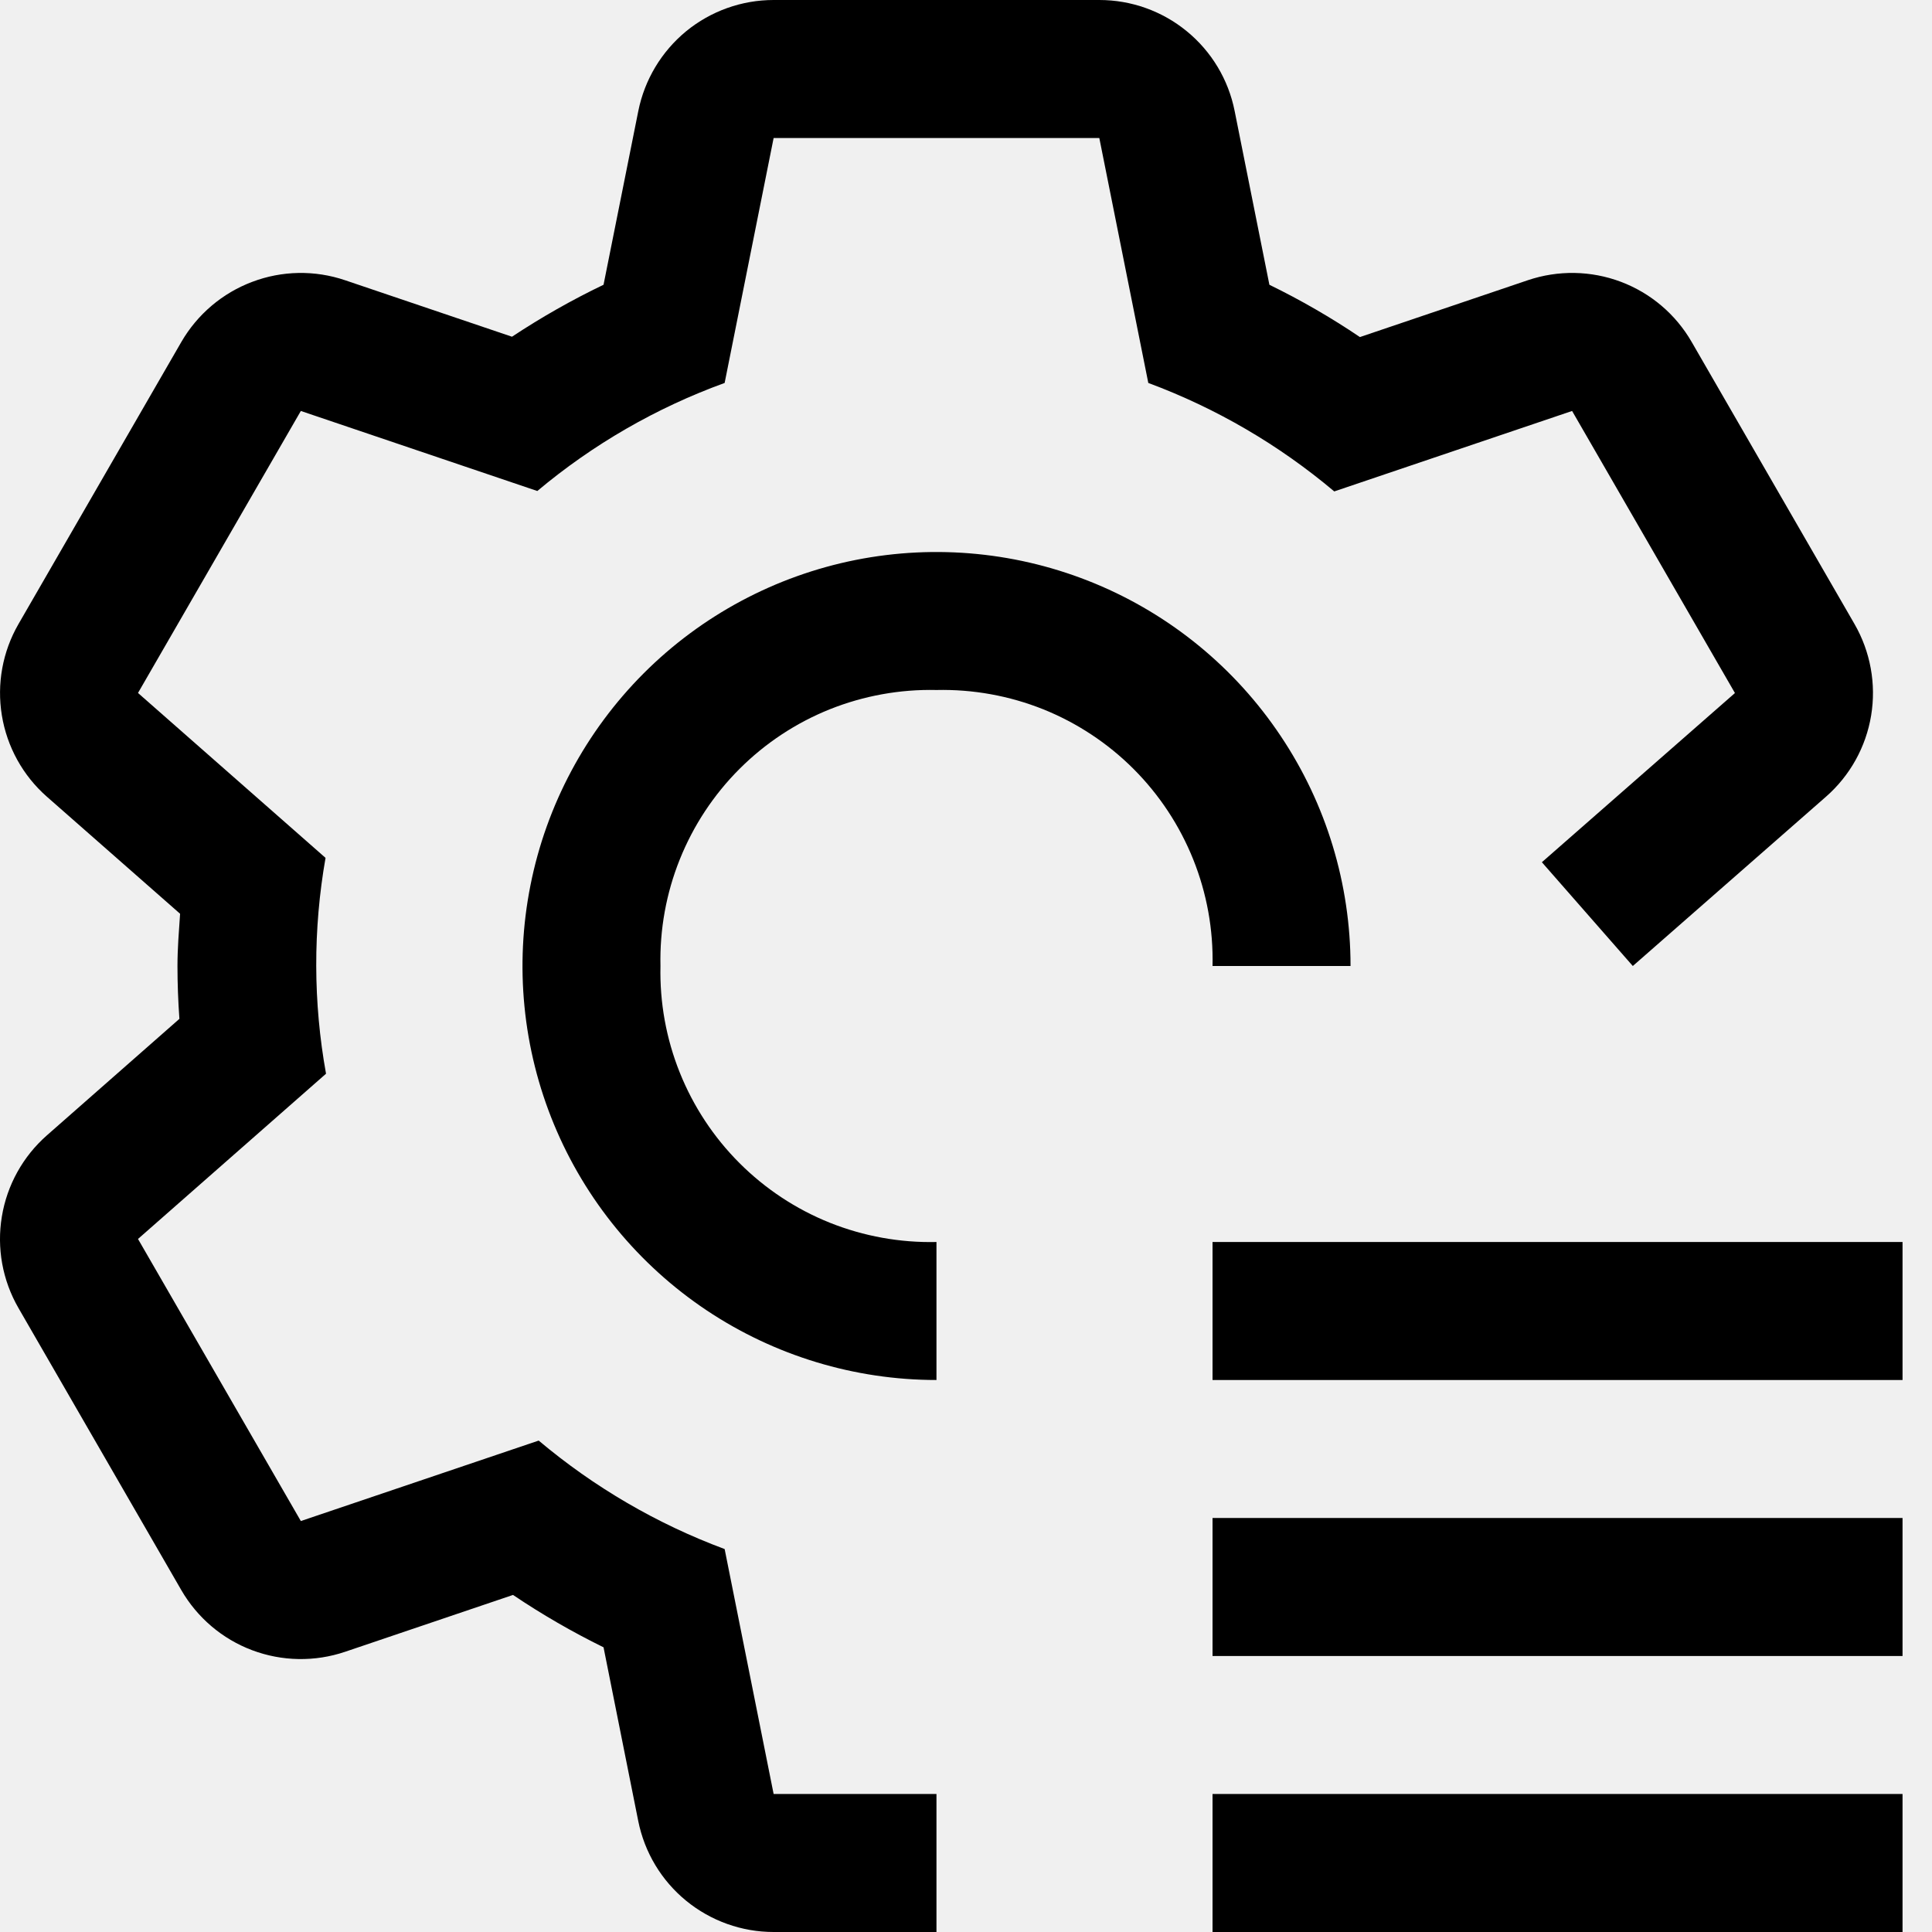
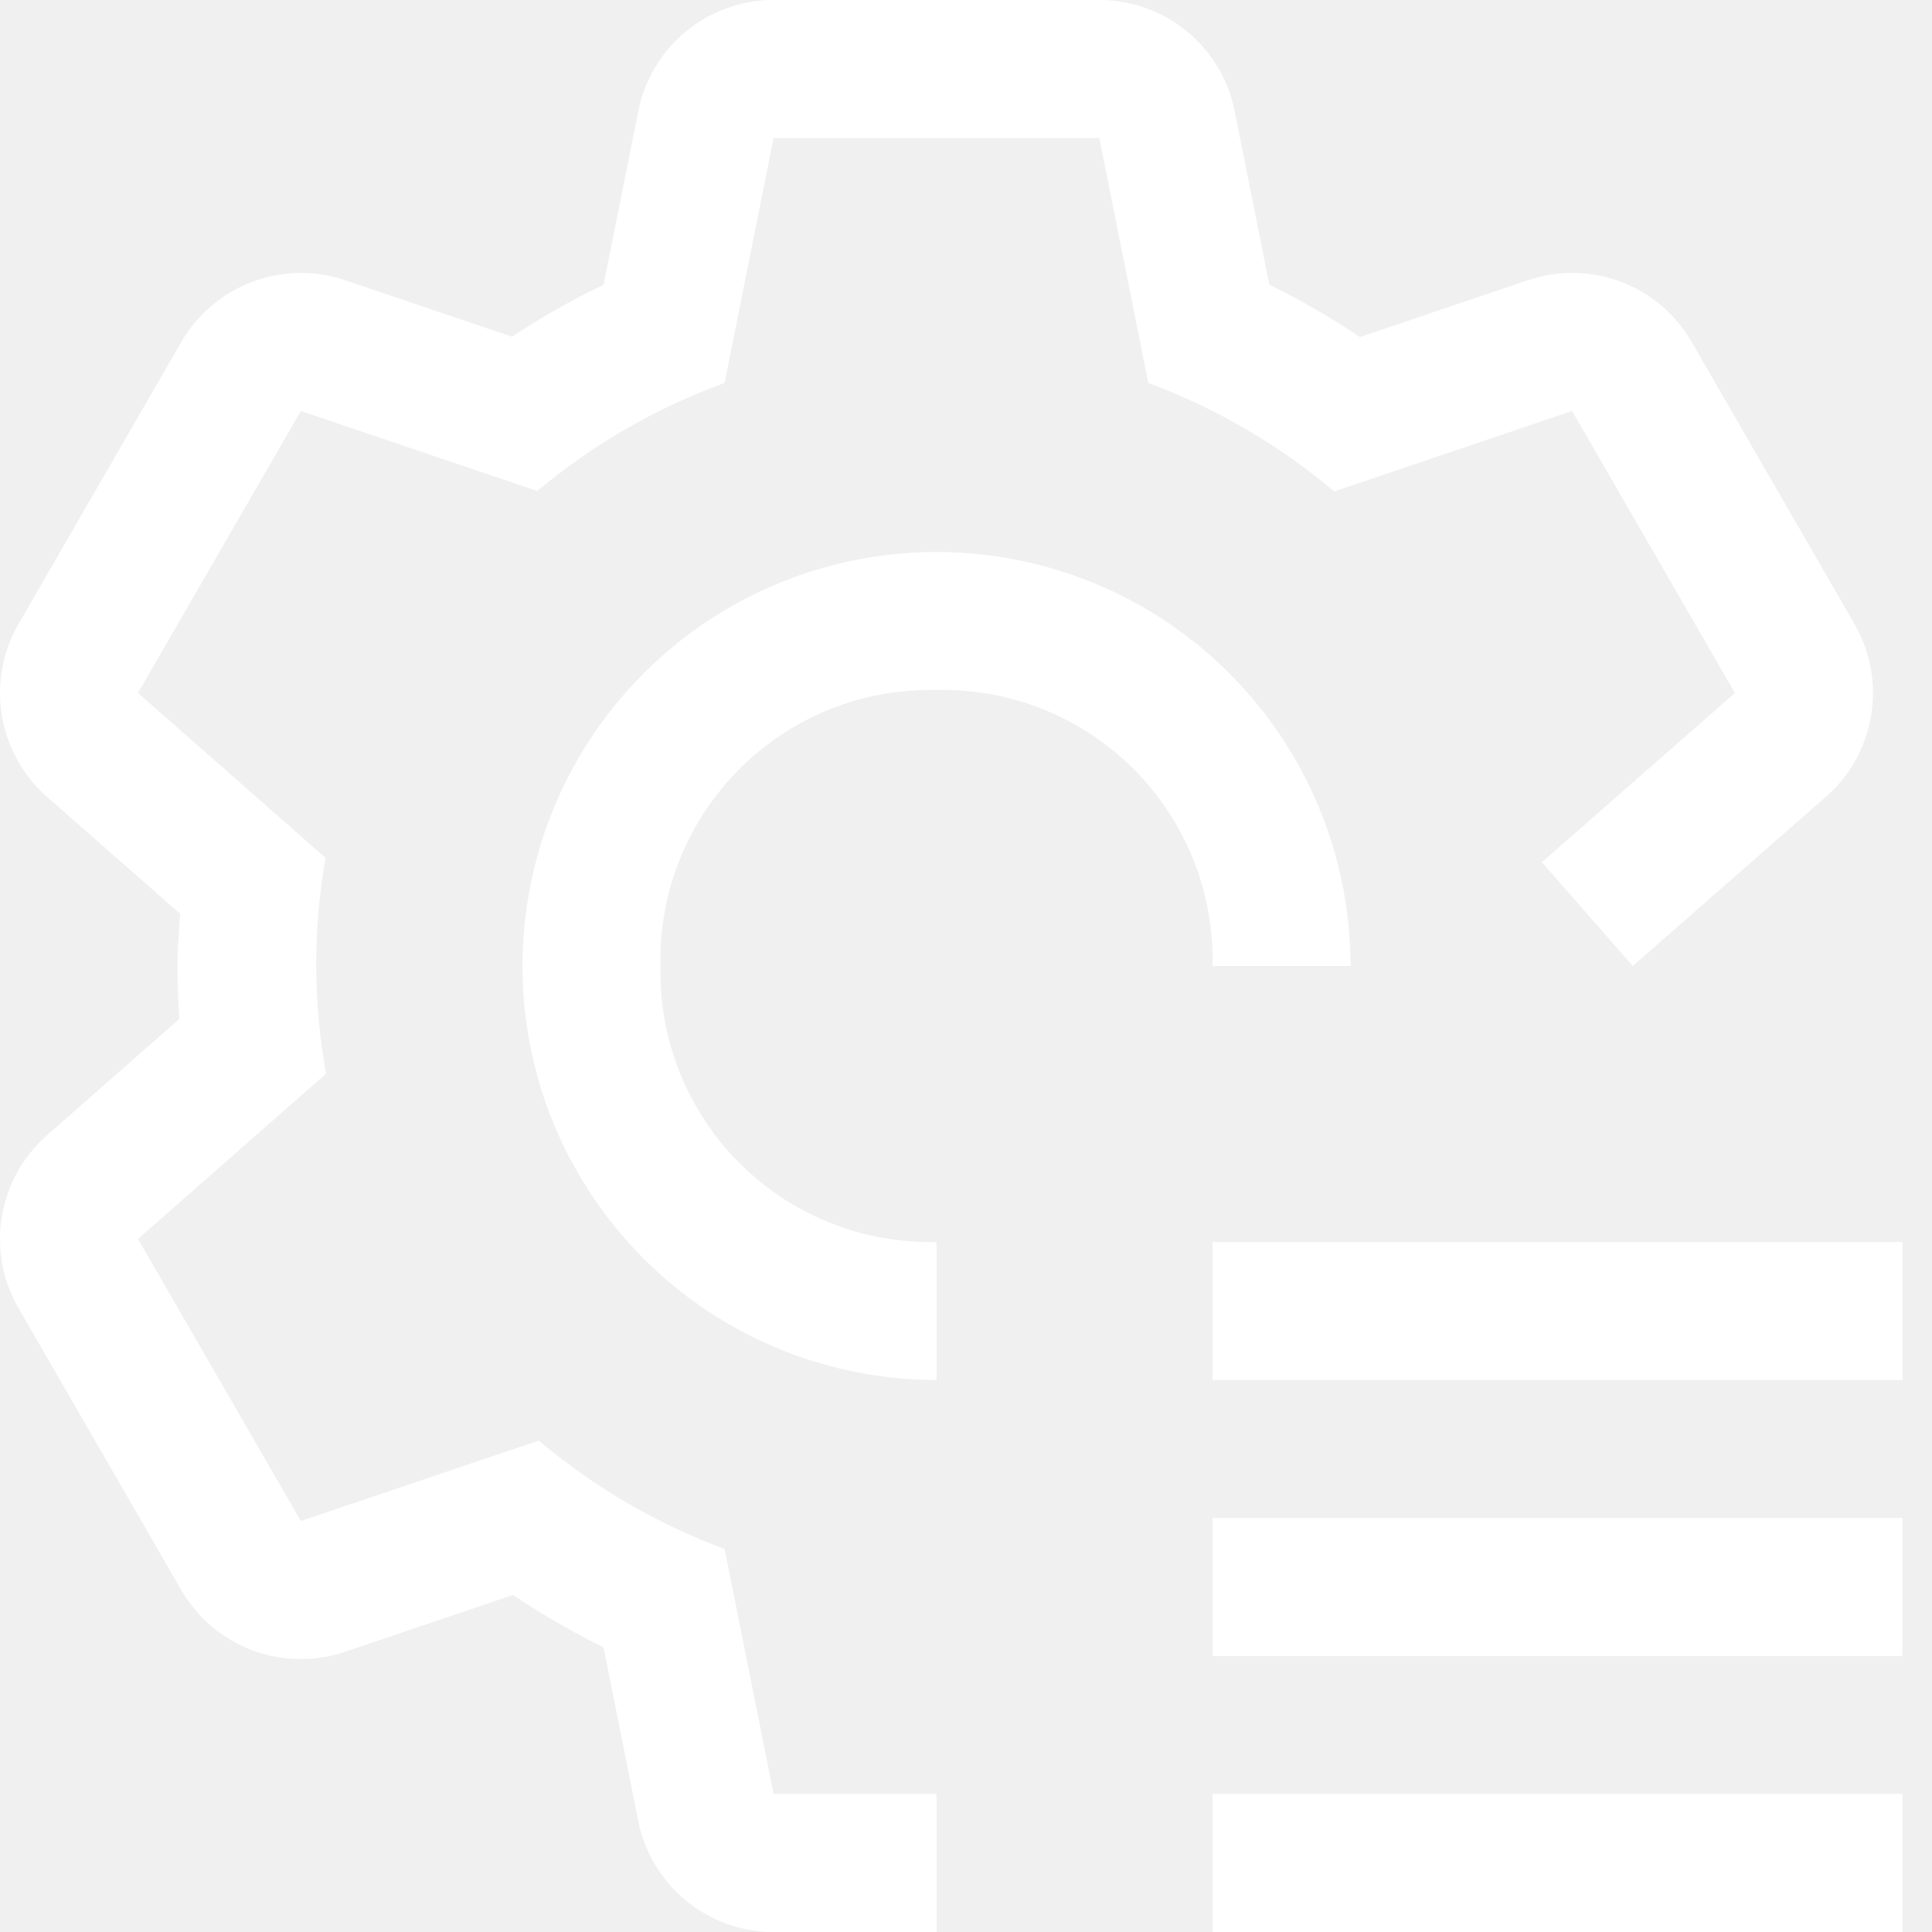
<svg xmlns="http://www.w3.org/2000/svg" width="28" height="28" viewBox="0 0 28 28" fill="none">
-   <path d="M17.573 18H27.573V20H17.573V18ZM17.573 22H27.573V24H17.573V22ZM17.573 26H27.573V28H17.573V26ZM13.572 18C13.044 18.012 12.518 17.917 12.027 17.721C11.536 17.524 11.091 17.23 10.717 16.856C10.343 16.482 10.049 16.036 9.852 15.545C9.655 15.054 9.56 14.529 9.572 14C9.56 13.471 9.655 12.946 9.852 12.455C10.049 11.964 10.343 11.518 10.717 11.144C11.091 10.77 11.536 10.476 12.027 10.279C12.518 10.083 13.044 9.988 13.572 10C14.101 9.988 14.627 10.083 15.118 10.279C15.608 10.476 16.054 10.77 16.428 11.144C16.802 11.518 17.096 11.964 17.293 12.455C17.49 12.946 17.585 13.471 17.573 14H19.573C19.573 12.813 19.221 11.653 18.561 10.667C17.902 9.68 16.965 8.911 15.869 8.457C14.772 8.003 13.566 7.884 12.402 8.115C11.238 8.347 10.169 8.918 9.33 9.757C8.491 10.597 7.919 11.666 7.688 12.829C7.456 13.993 7.575 15.2 8.029 16.296C8.483 17.392 9.252 18.329 10.239 18.989C11.226 19.648 12.386 20 13.572 20V18Z" fill="black" />
-   <path d="M26.877 9.044L24.517 4.956C24.286 4.555 23.923 4.247 23.491 4.084C23.058 3.921 22.582 3.913 22.143 4.061L19.709 4.885C19.29 4.602 18.852 4.349 18.397 4.127L17.893 1.607C17.803 1.154 17.558 0.746 17.2 0.453C16.843 0.16 16.395 1.76778e-06 15.932 0H11.212C10.75 4.80373e-05 10.302 0.16 9.944 0.453C9.587 0.747 9.342 1.155 9.251 1.608L8.747 4.127C8.288 4.347 7.845 4.599 7.42 4.88L5 4.061C4.563 3.913 4.087 3.921 3.655 4.085C3.222 4.248 2.86 4.556 2.628 4.956L0.268 9.044C0.037 9.444 -0.048 9.912 0.027 10.368C0.102 10.825 0.332 11.241 0.679 11.546L2.61 13.243C2.593 13.495 2.572 13.745 2.572 14C2.572 14.258 2.582 14.513 2.6 14.766L0.68 16.454C0.333 16.759 0.102 17.175 0.027 17.631C-0.049 18.087 0.036 18.555 0.267 18.956L2.627 23.044C2.859 23.445 3.221 23.753 3.654 23.916C4.087 24.079 4.563 24.087 5.001 23.939L7.435 23.115C7.855 23.398 8.293 23.651 8.747 23.874L9.25 26.392C9.341 26.846 9.586 27.254 9.944 27.547C10.302 27.84 10.75 28 11.212 28H13.572V26H11.212L10.502 22.45C9.52 22.085 8.609 21.553 7.807 20.878L4.36 22.044L2 17.956L4.725 15.561C4.538 14.527 4.536 13.468 4.718 12.433L2 10.043L4.36 5.956L7.787 7.116C8.594 6.439 9.513 5.909 10.502 5.55L11.212 2H15.932L16.642 5.55C17.625 5.915 18.536 6.447 19.337 7.122L22.784 5.956L25.144 10.044L22.346 12.496L23.664 14L26.464 11.546C26.812 11.241 27.043 10.825 27.118 10.369C27.193 9.913 27.108 9.445 26.877 9.044Z" fill="black" />
+   <path d="M17.573 18H27.573V20H17.573V18ZM17.573 22H27.573V24H17.573V22ZM17.573 26H27.573V28H17.573V26ZM13.572 18C13.044 18.012 12.518 17.917 12.027 17.721C11.536 17.524 11.091 17.23 10.717 16.856C10.343 16.482 10.049 16.036 9.852 15.545C9.655 15.054 9.56 14.529 9.572 14C9.56 13.471 9.655 12.946 9.852 12.455C10.049 11.964 10.343 11.518 10.717 11.144C11.091 10.77 11.536 10.476 12.027 10.279C12.518 10.083 13.044 9.988 13.572 10C14.101 9.988 14.627 10.083 15.118 10.279C15.608 10.476 16.054 10.77 16.428 11.144C16.802 11.518 17.096 11.964 17.293 12.455C17.49 12.946 17.585 13.471 17.573 14H19.573C19.573 12.813 19.221 11.653 18.561 10.667C17.902 9.68 16.965 8.911 15.869 8.457C14.772 8.003 13.566 7.884 12.402 8.115C11.238 8.347 10.169 8.918 9.33 9.757C8.491 10.597 7.919 11.666 7.688 12.829C7.456 13.993 7.575 15.2 8.029 16.296C8.483 17.392 9.252 18.329 10.239 18.989C11.226 19.648 12.386 20 13.572 20V18Z" fill="white" />
+   <path d="M26.877 9.044L24.517 4.956C24.286 4.555 23.923 4.247 23.491 4.084C23.058 3.921 22.582 3.913 22.143 4.061L19.709 4.885C19.29 4.602 18.852 4.349 18.397 4.127L17.893 1.607C17.803 1.154 17.558 0.746 17.2 0.453C16.843 0.16 16.395 1.76778e-06 15.932 0H11.212C10.75 4.80373e-05 10.302 0.16 9.944 0.453C9.587 0.747 9.342 1.155 9.251 1.608L8.747 4.127C8.288 4.347 7.845 4.599 7.42 4.88L5 4.061C4.563 3.913 4.087 3.921 3.655 4.085C3.222 4.248 2.86 4.556 2.628 4.956L0.268 9.044C0.037 9.444 -0.048 9.912 0.027 10.368C0.102 10.825 0.332 11.241 0.679 11.546L2.61 13.243C2.593 13.495 2.572 13.745 2.572 14C2.572 14.258 2.582 14.513 2.6 14.766L0.68 16.454C0.333 16.759 0.102 17.175 0.027 17.631C-0.049 18.087 0.036 18.555 0.267 18.956L2.627 23.044C2.859 23.445 3.221 23.753 3.654 23.916C4.087 24.079 4.563 24.087 5.001 23.939L7.435 23.115C7.855 23.398 8.293 23.651 8.747 23.874L9.25 26.392C9.341 26.846 9.586 27.254 9.944 27.547C10.302 27.84 10.75 28 11.212 28H13.572V26H11.212L10.502 22.45C9.52 22.085 8.609 21.553 7.807 20.878L4.36 22.044L2 17.956L4.725 15.561C4.538 14.527 4.536 13.468 4.718 12.433L2 10.043L4.36 5.956L7.787 7.116C8.594 6.439 9.513 5.909 10.502 5.55L11.212 2H15.932L16.642 5.55C17.625 5.915 18.536 6.447 19.337 7.122L22.784 5.956L25.144 10.044L22.346 12.496L23.664 14L26.464 11.546C26.812 11.241 27.043 10.825 27.118 10.369C27.193 9.913 27.108 9.445 26.877 9.044Z" fill="white" />
</svg>
